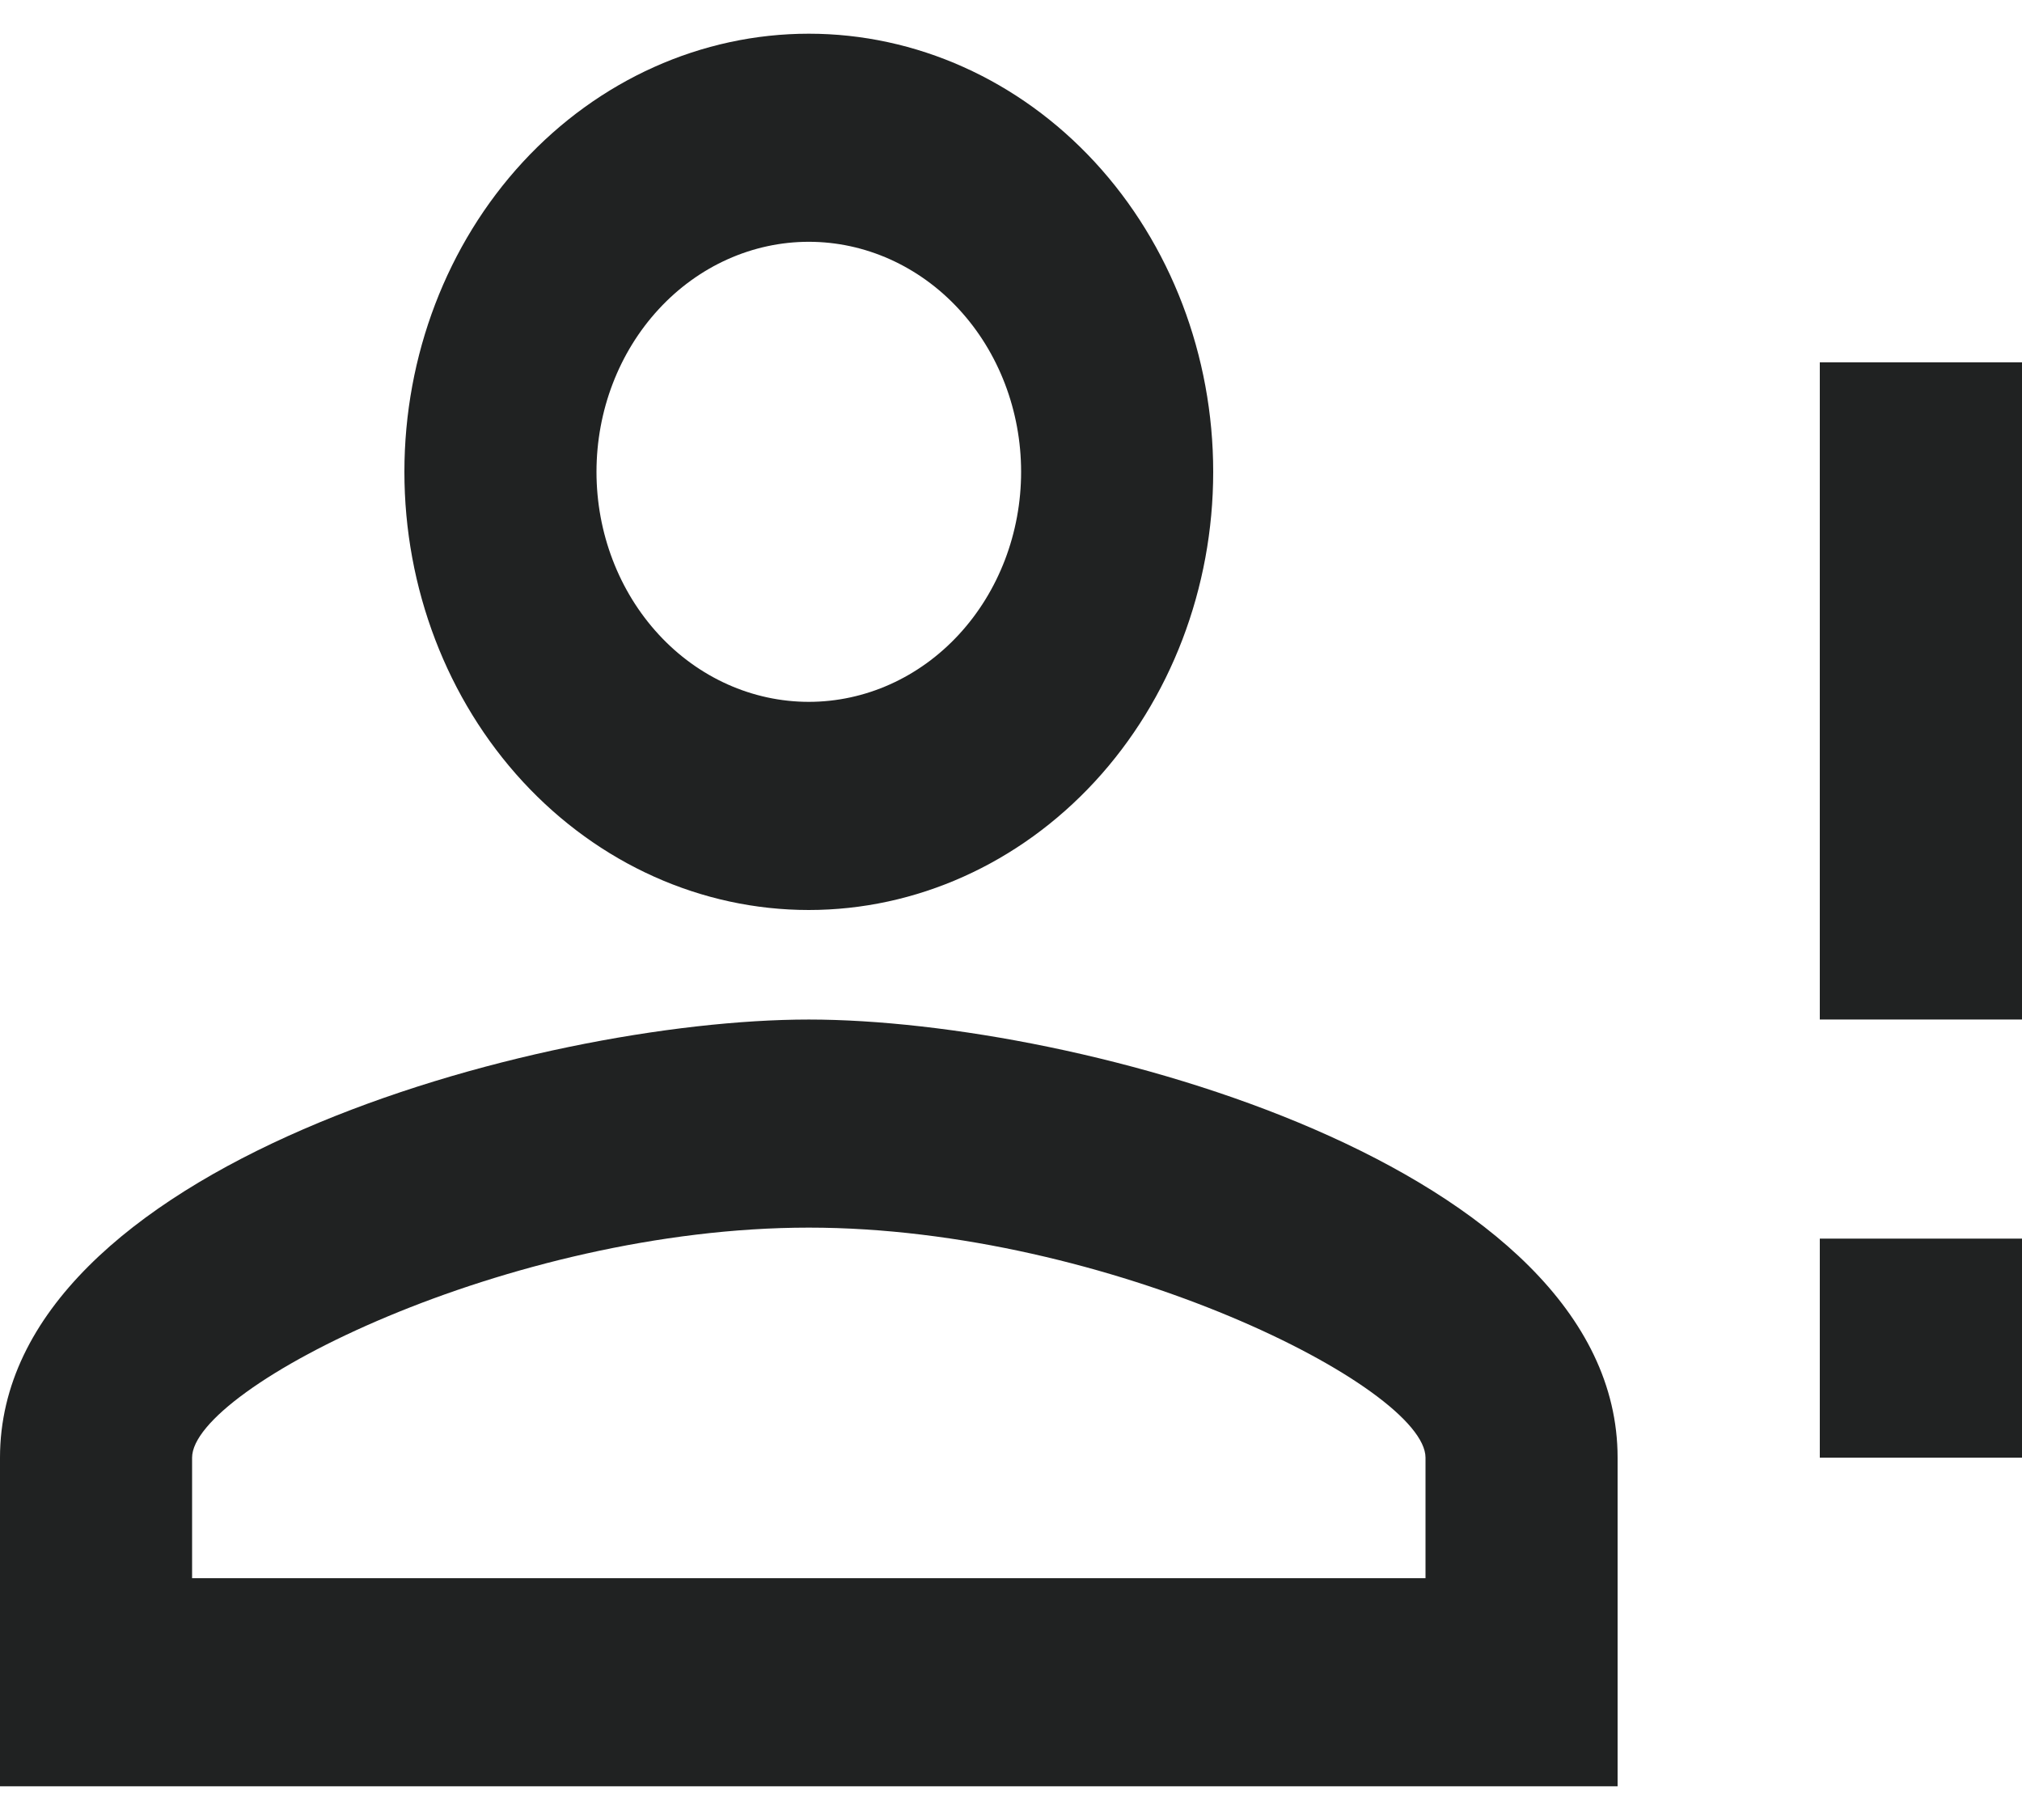
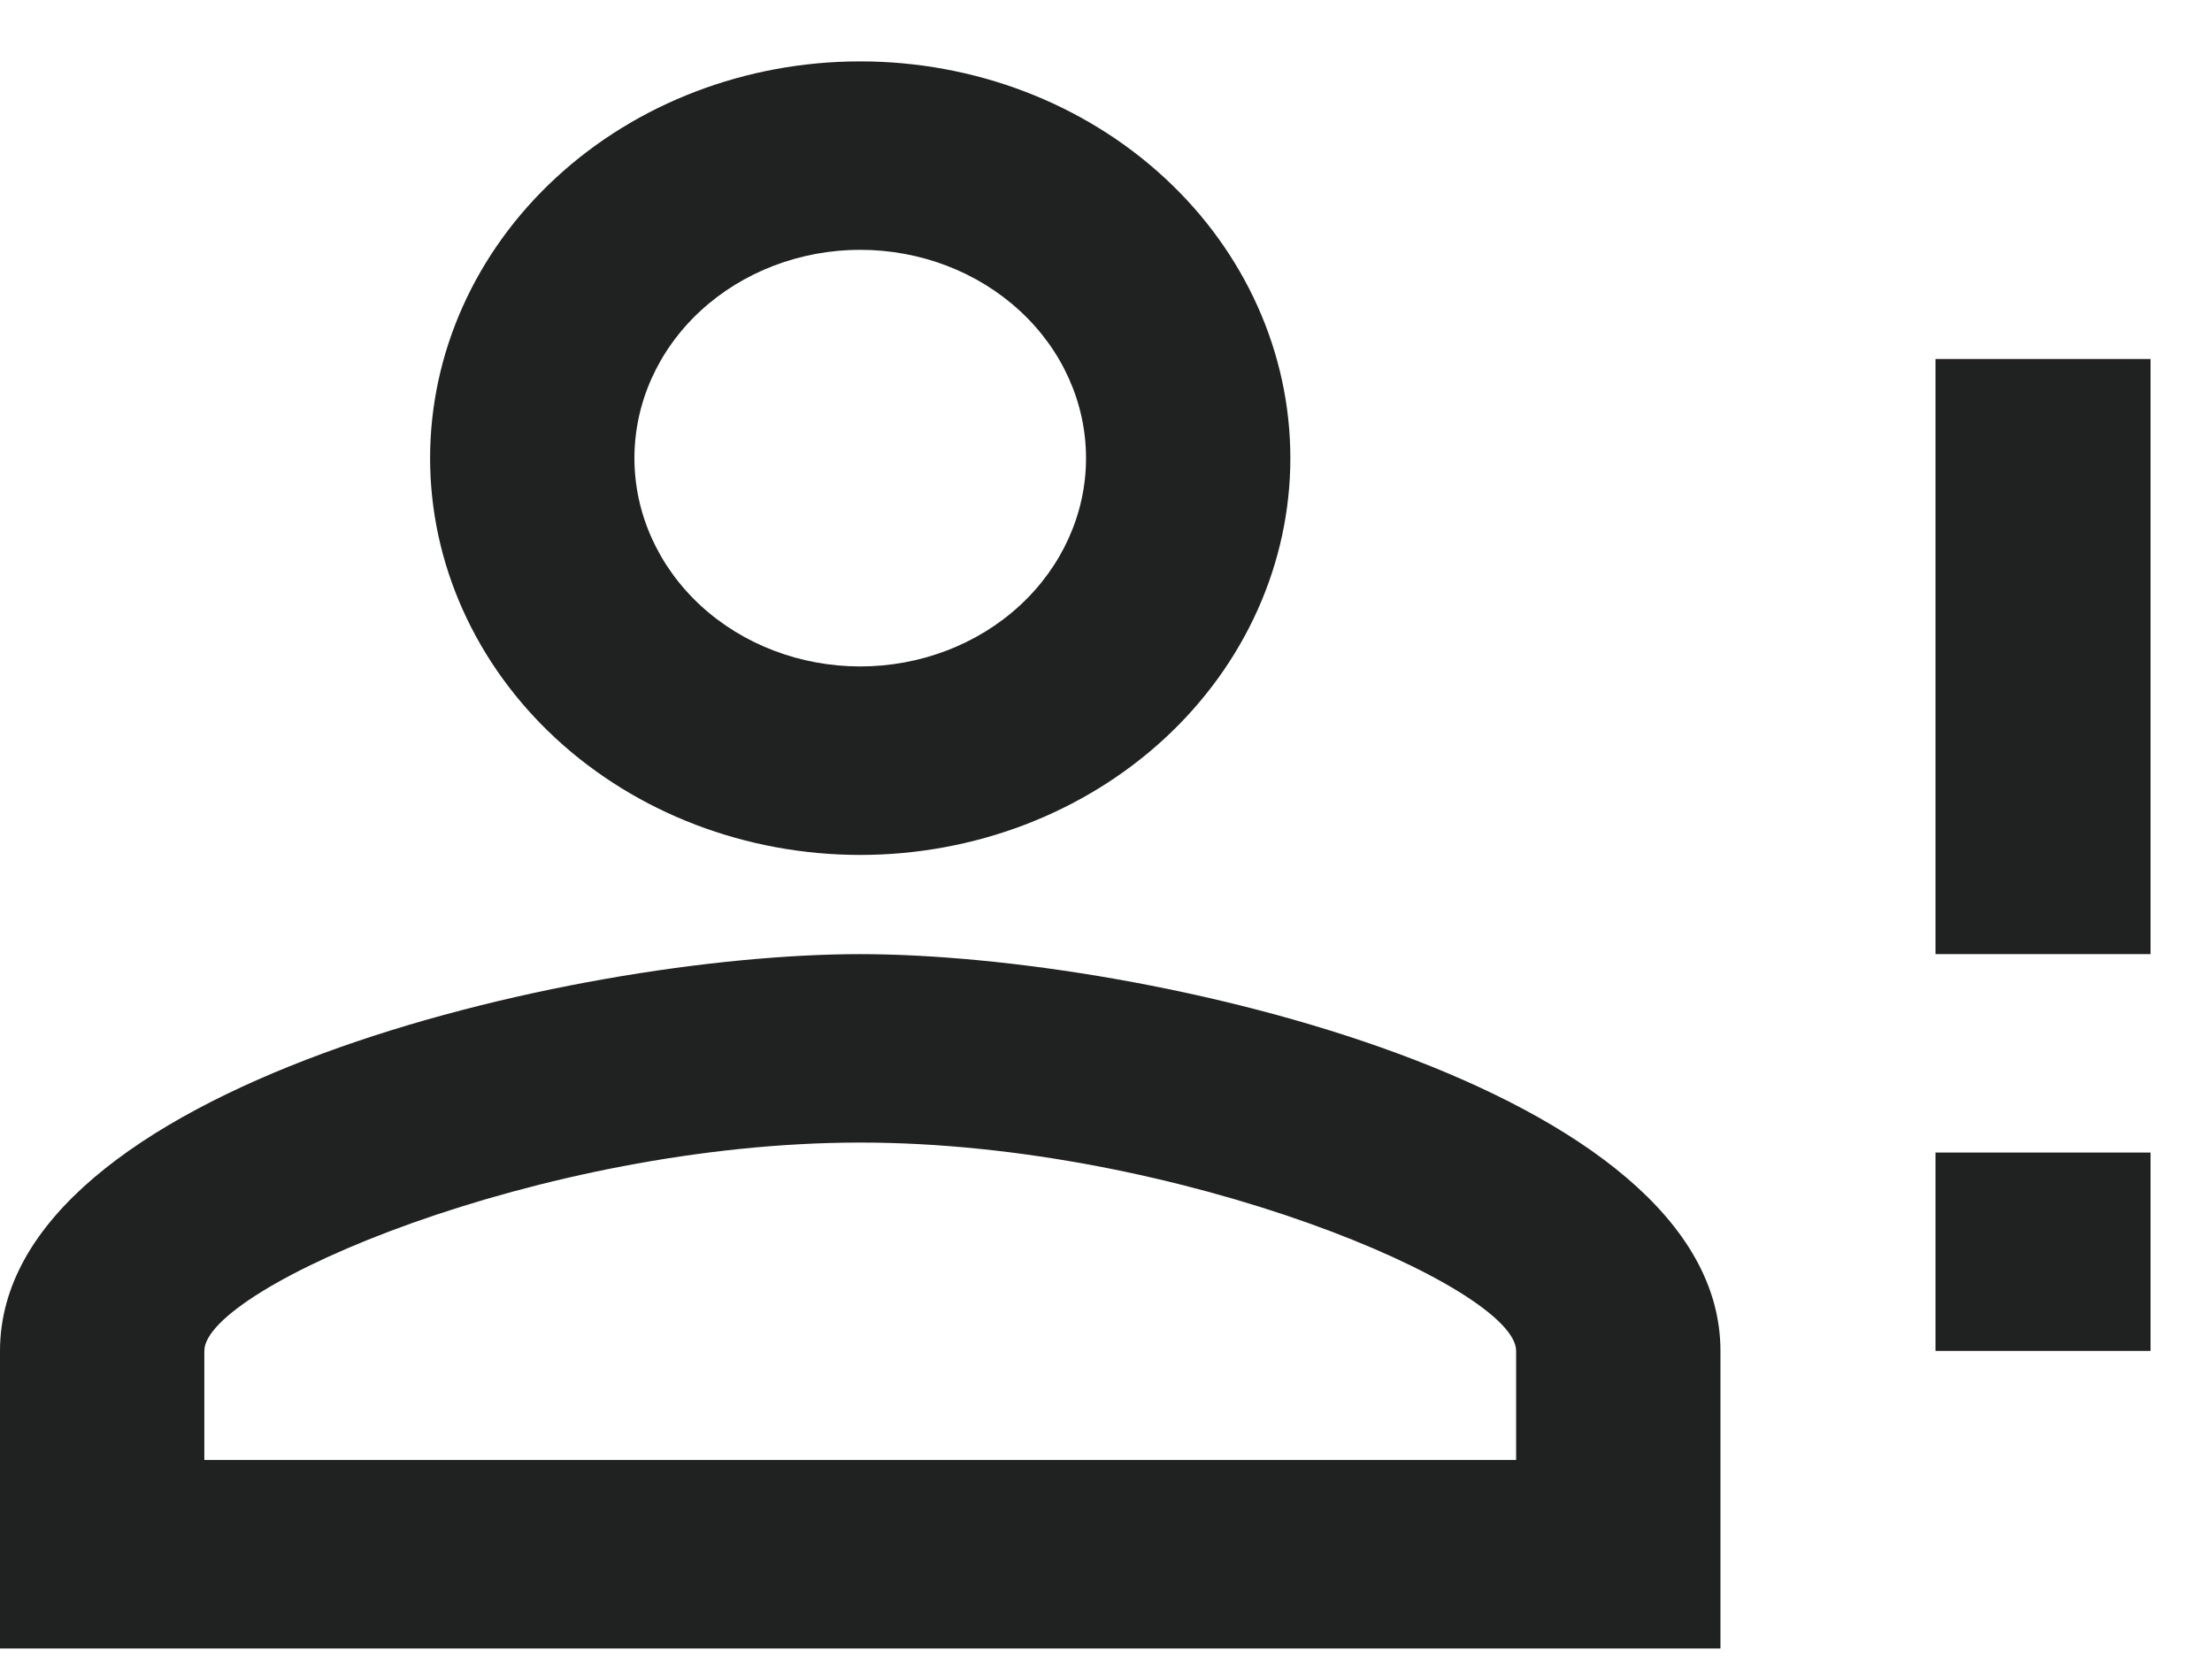
- <svg xmlns="http://www.w3.org/2000/svg" width="30" height="27" viewBox="0 0 30 27" fill="none">
-   <path d="M27 13.5V5.375H30V15.125H27M27 21.625H30V18.375H27M12 15.125C16.005 15.125 24 17.302 24 21.625V26.5H0V21.625C0 17.302 7.995 15.125 12 15.125ZM12 0.5C13.591 0.5 15.117 1.185 16.243 2.404C17.368 3.623 18 5.276 18 7C18 8.724 17.368 10.377 16.243 11.596C15.117 12.815 13.591 13.5 12 13.5C10.409 13.5 8.883 12.815 7.757 11.596C6.632 10.377 6 8.724 6 7C6 5.276 6.632 3.623 7.757 2.404C8.883 1.185 10.409 0.5 12 0.5ZM12 18.212C7.545 18.212 2.85 20.585 2.85 21.625V23.413H21.15V21.625C21.15 20.585 16.455 18.212 12 18.212ZM12 3.587C11.165 3.587 10.363 3.947 9.773 4.587C9.182 5.227 8.85 6.095 8.85 7C8.85 7.905 9.182 8.773 9.773 9.413C10.363 10.053 11.165 10.412 12 10.412C12.835 10.412 13.637 10.053 14.227 9.413C14.818 8.773 15.15 7.905 15.15 7C15.15 6.095 14.818 5.227 14.227 4.587C13.637 3.947 12.835 3.587 12 3.587Z" fill="#202222" />
+ <svg xmlns="http://www.w3.org/2000/svg" width="32" height="24" viewBox="0 0 32 24" fill="none">
+   <path d="M28 12.368V5.193H31.111V13.803H28M28 19.543H31.111V16.673H28M12.444 13.803C16.598 13.803 24.889 15.726 24.889 19.543V23.848H0V19.543C0 15.726 8.291 13.803 12.444 13.803ZM12.444 0.888C14.095 0.888 15.677 1.492 16.844 2.569C18.011 3.645 18.667 5.105 18.667 6.628C18.667 8.15 18.011 9.61 16.844 10.687C15.677 11.763 14.095 12.368 12.444 12.368C10.794 12.368 9.212 11.763 8.045 10.687C6.878 9.61 6.222 8.15 6.222 6.628C6.222 5.105 6.878 3.645 8.045 2.569C9.212 1.492 10.794 0.888 12.444 0.888M12.444 16.529C7.824 16.529 2.956 18.624 2.956 19.543V21.121H21.933V19.543C21.933 18.624 17.064 16.529 12.444 16.529M12.444 3.614C11.578 3.614 10.747 3.932 10.134 4.497C9.522 5.062 9.178 5.828 9.178 6.628C9.178 7.427 9.522 8.193 10.134 8.759C10.747 9.324 11.578 9.641 12.444 9.641C13.311 9.641 14.142 9.324 14.754 8.759C15.367 8.193 15.711 7.427 15.711 6.628C15.711 5.828 15.367 5.062 14.754 4.497C14.142 3.932 13.311 3.614 12.444 3.614V3.614Z" fill="#202222" />
</svg>
